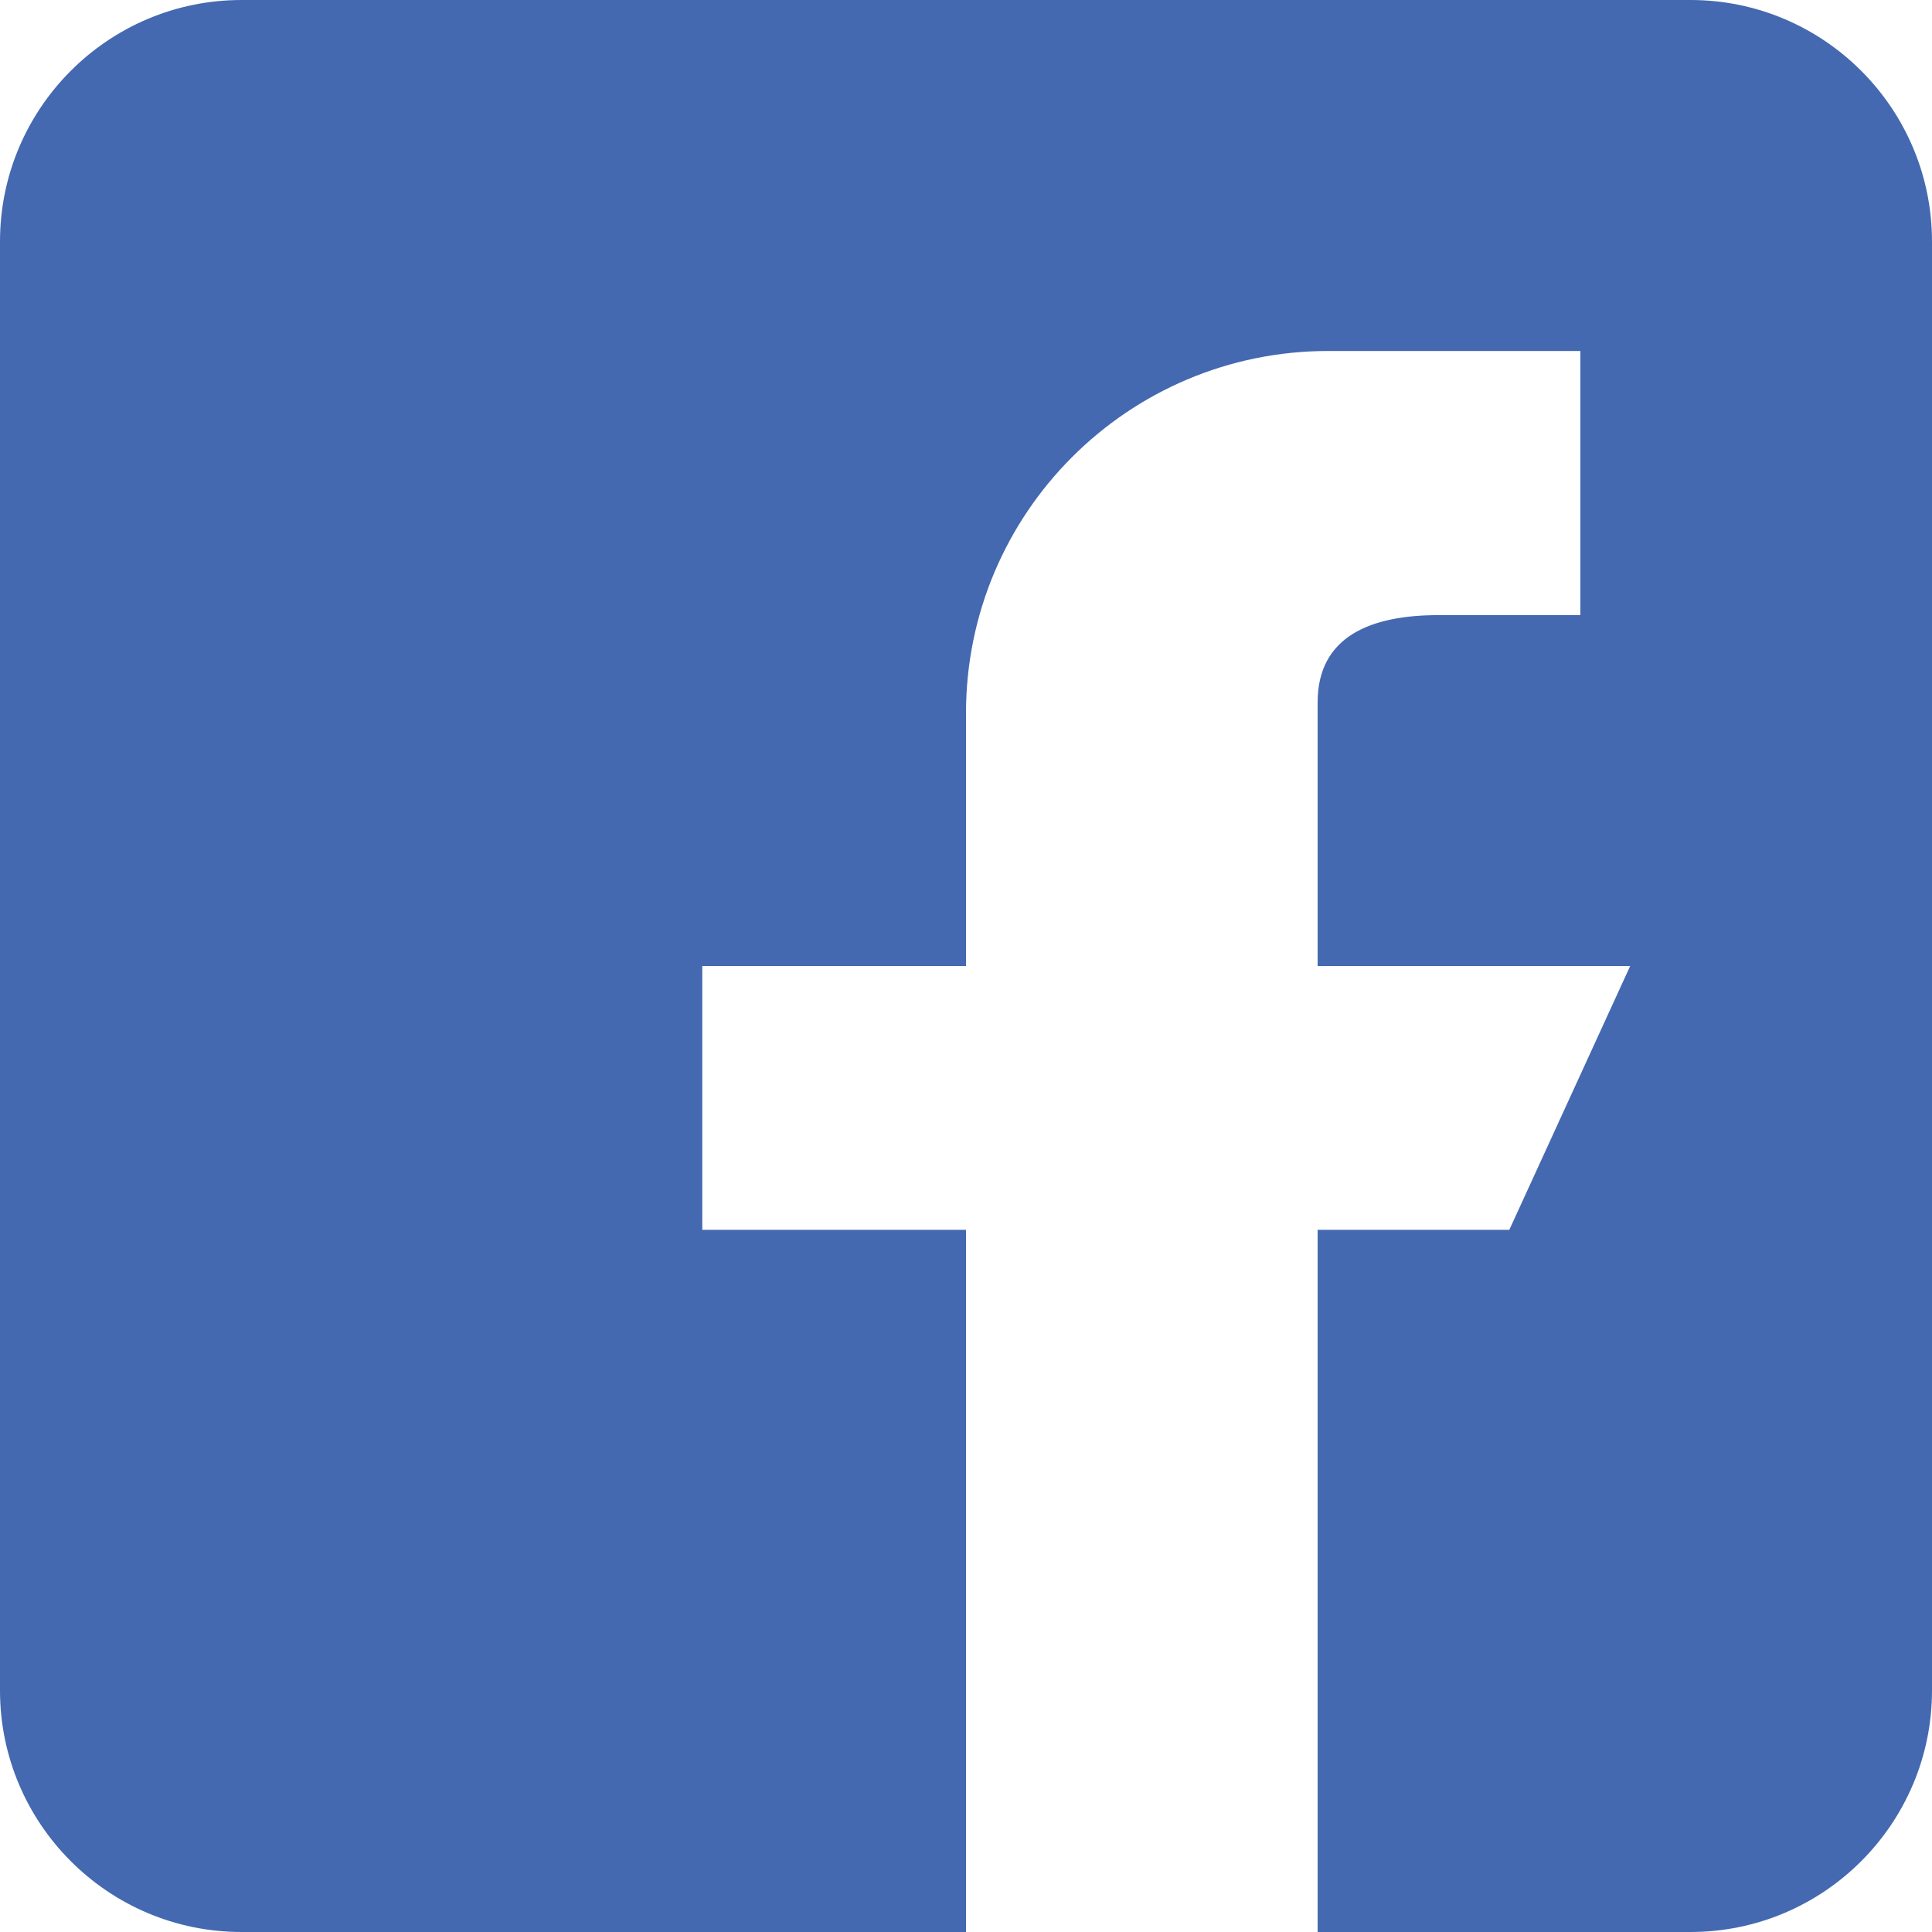
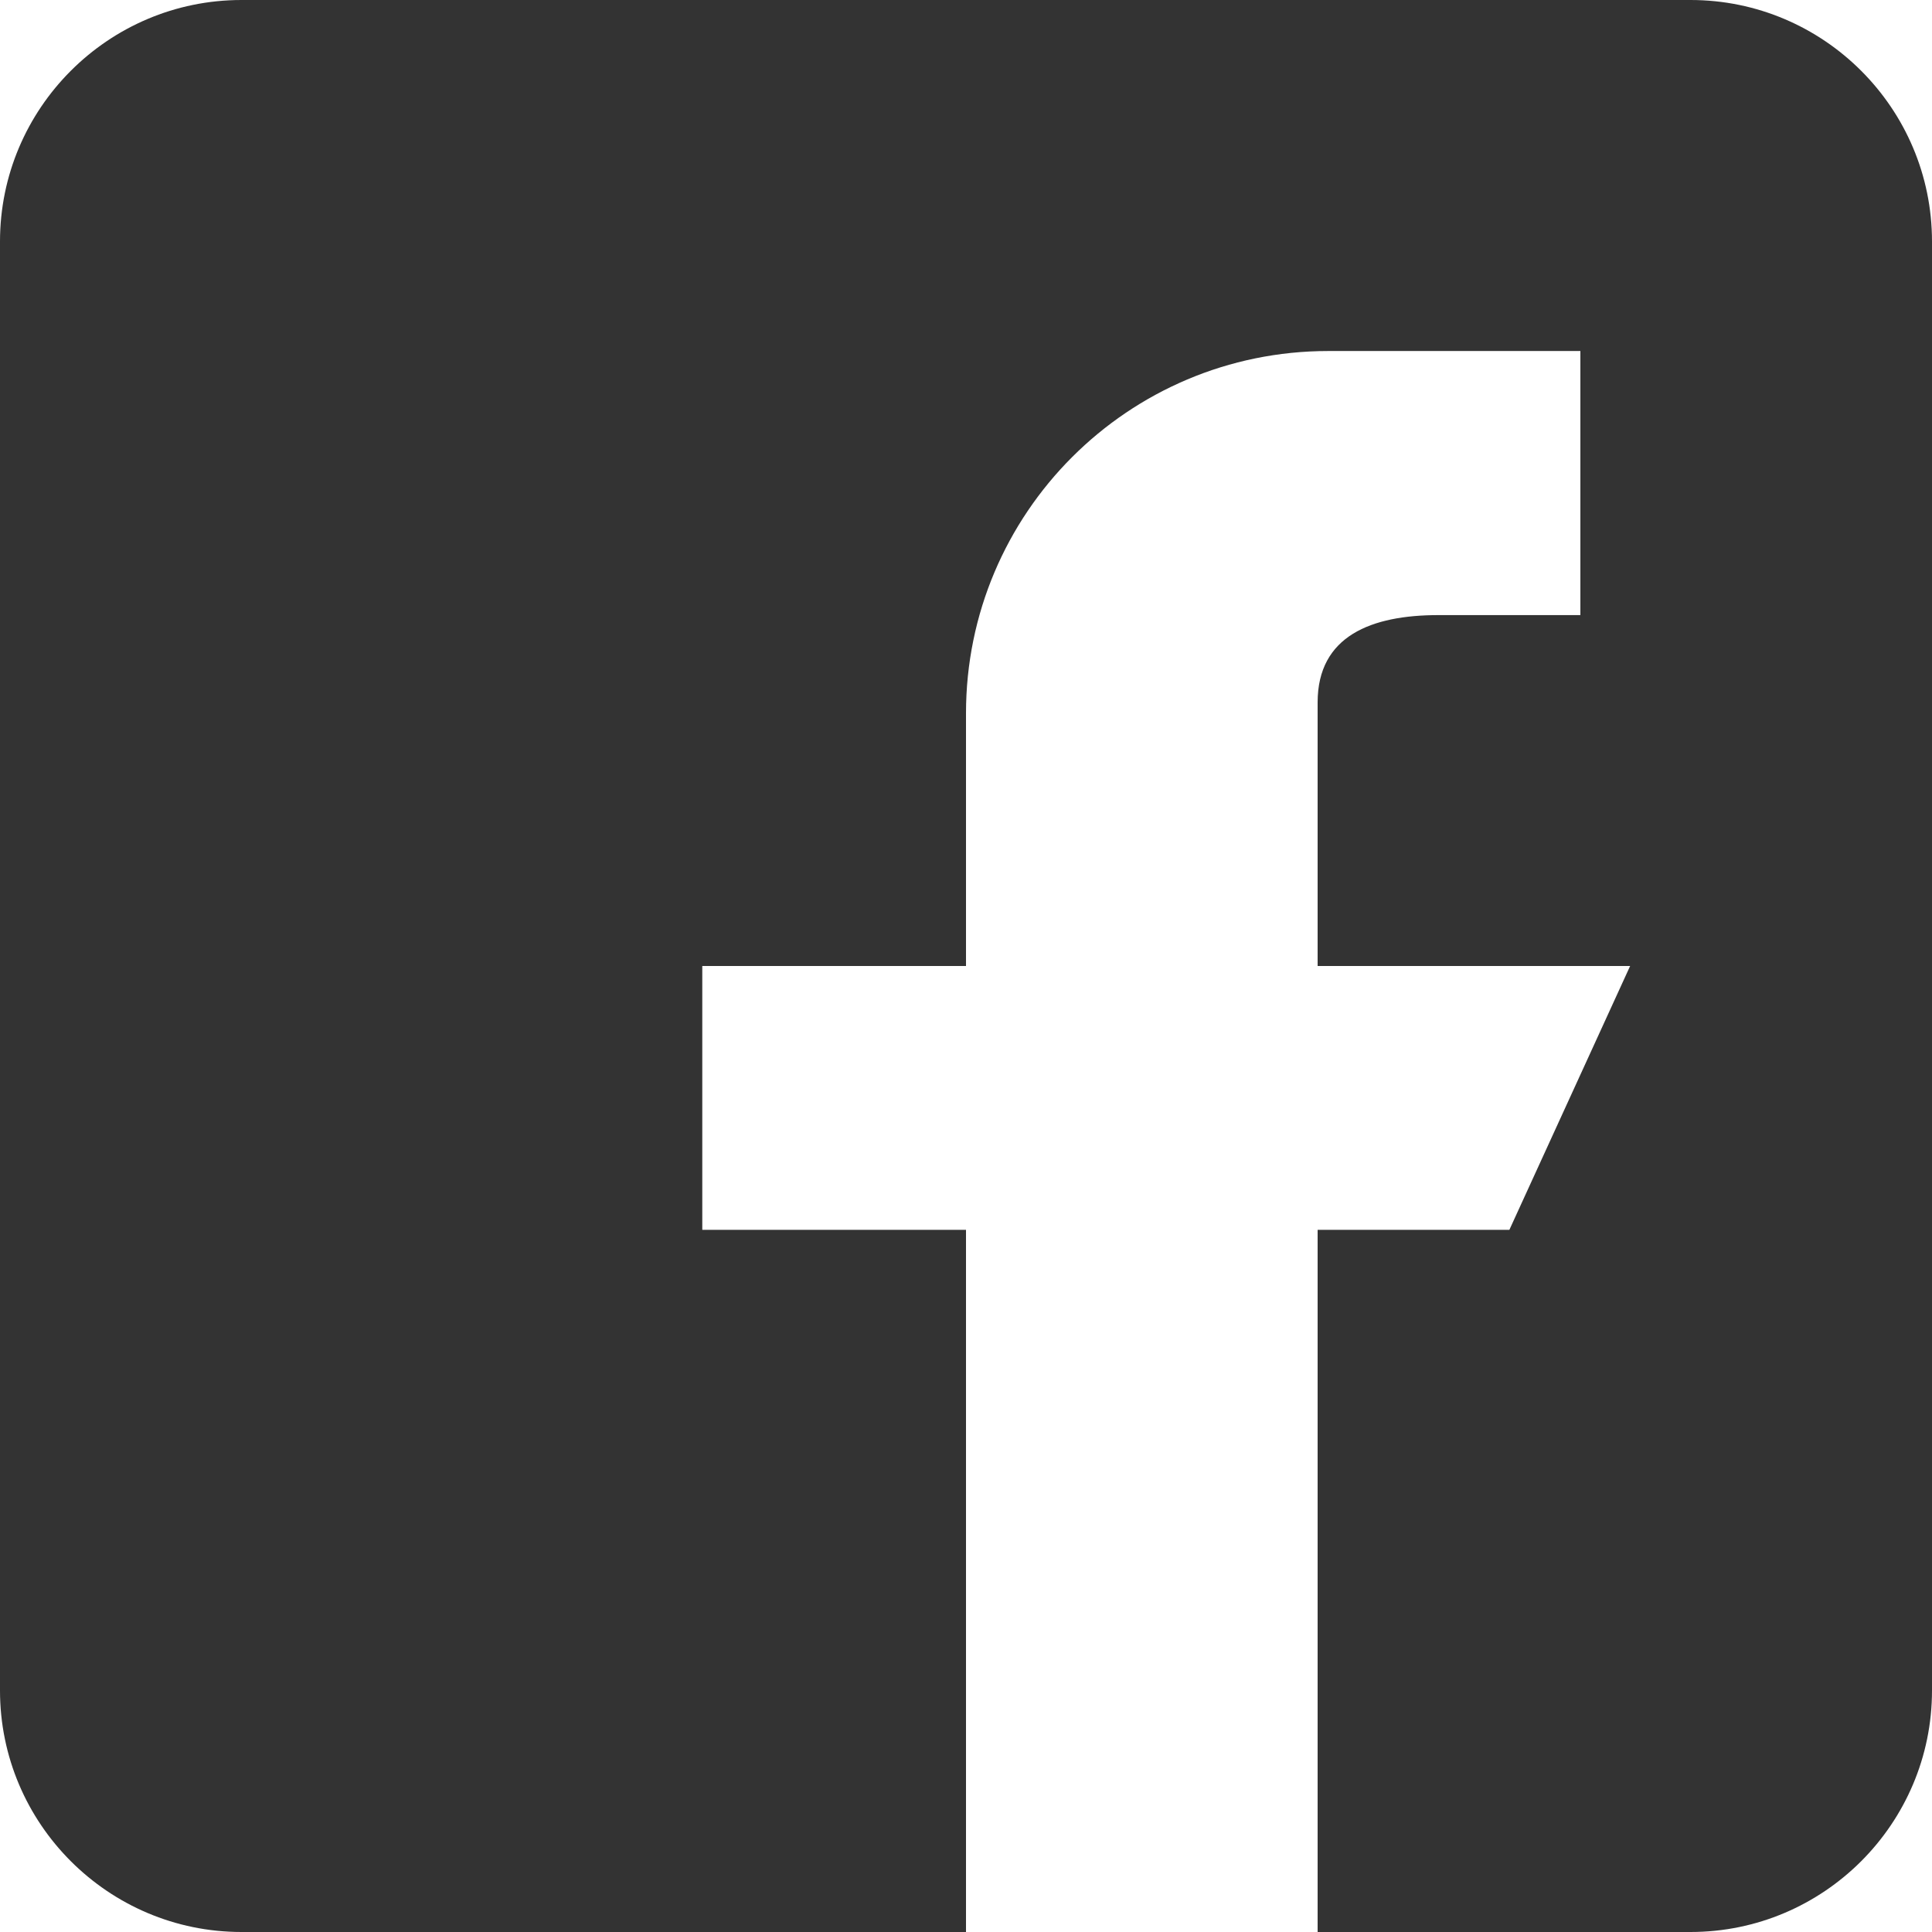
- <svg xmlns="http://www.w3.org/2000/svg" width="18" height="18" viewBox="0 0 18 18" fill="none">
-   <path fill-rule="evenodd" clip-rule="evenodd" d="M15.75 0H2.25C1.009 0 0 1.009 0 2.25V15.75C0 16.991 1.009 18 2.25 18H9V11.458H6.543V9H9V6.645C9 4.781 10.511 3.27 12.375 3.27H14.724V5.731H13.401C12.78 5.731 12.276 5.923 12.276 6.544V9H15.188L14.062 11.458H12.276V18H15.75C16.991 18 18 16.991 18 15.75V2.25C18 1.009 16.991 0 15.75 0Z" fill="#4469B0" />
+ <svg xmlns="http://www.w3.org/2000/svg" width="16" height="16" viewBox="0 0 16 16" fill="none">
+   <path fill-rule="evenodd" clip-rule="evenodd" d="M14 0H2C0.897 0 0 0.897 0 2V14C0 15.103 0.897 16 2 16H8V10.185H5.816V8H8V5.907C8 4.25 9.343 2.907 11 2.907H13.088V5.094H11.912C11.36 5.094 10.912 5.265 10.912 5.817V8H13.5L12.5 10.185H10.912V16H14C15.103 16 16 15.103 16 14V2C16 0.897 15.103 0 14 0Z" fill="#333333" />
</svg>
